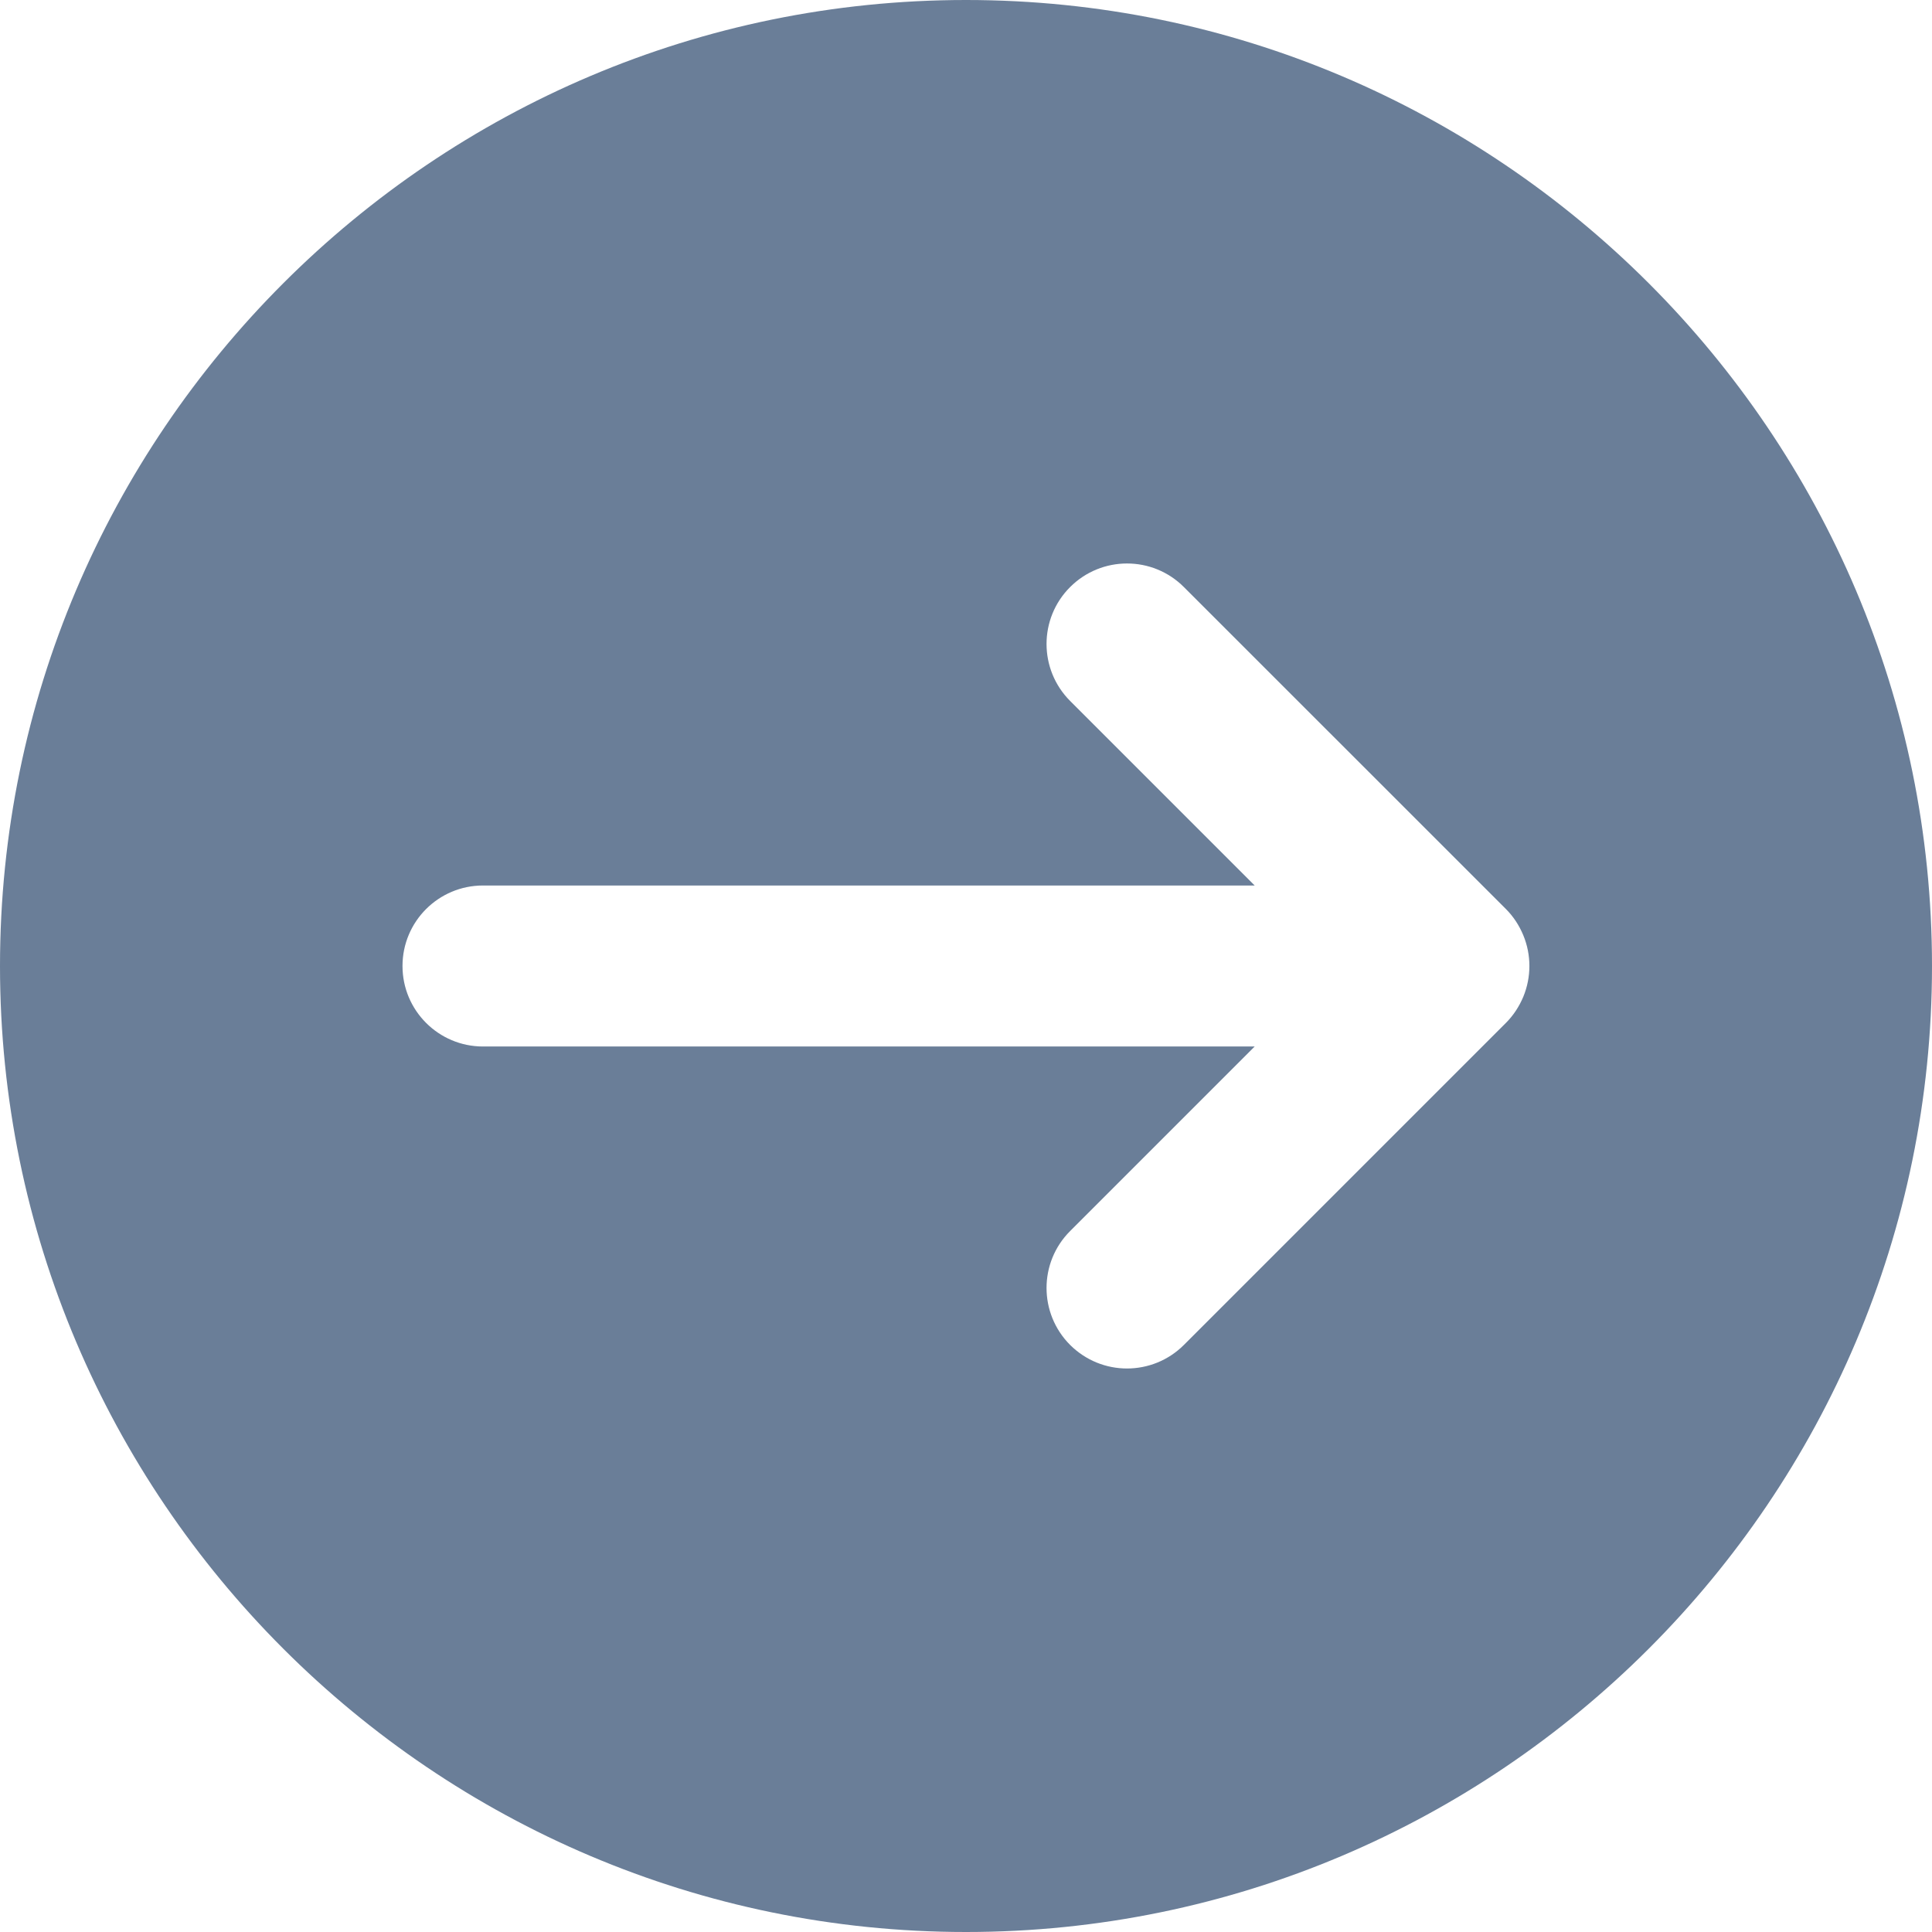
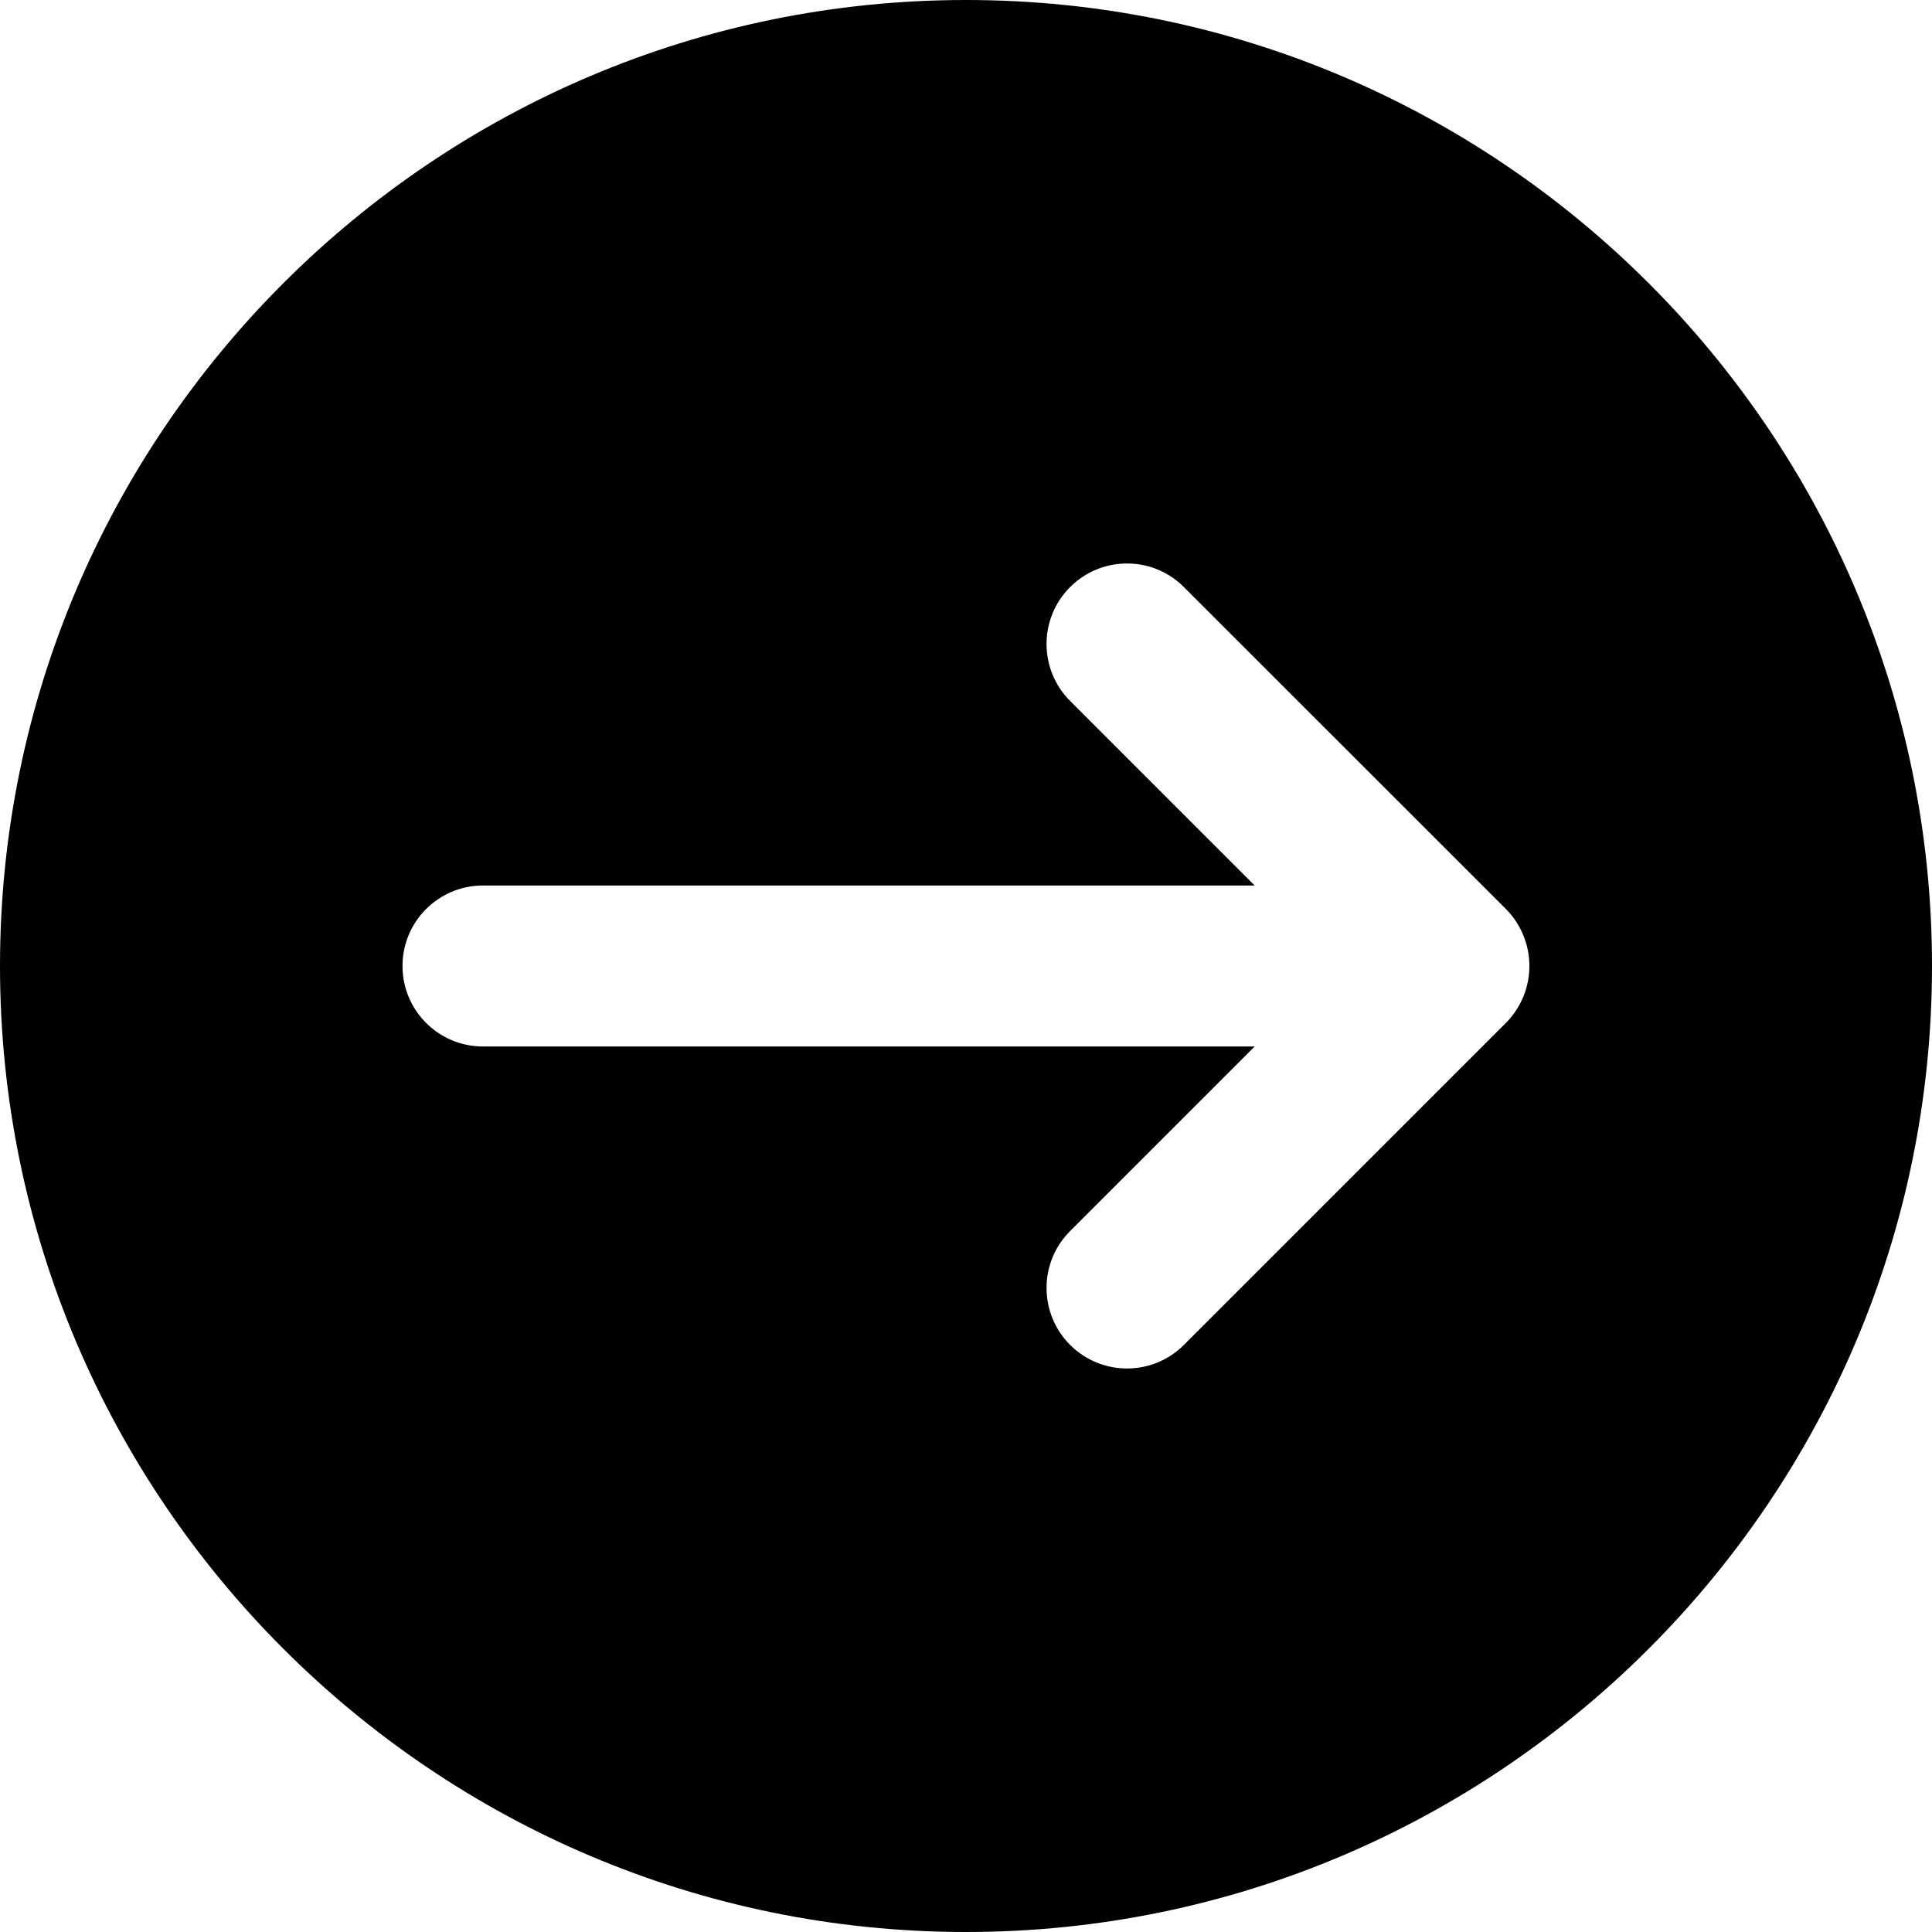
- <svg xmlns="http://www.w3.org/2000/svg" width="512" height="512" viewBox="0 0 512 512" fill="none">
-   <path d="M256 0C114.859 0 0 114.837 0 256C0 397.141 114.859 512 256 512C397.163 512 512 397.141 512 256C512 114.837 397.163 0 256 0ZM403.691 264.149C402.603 266.752 401.046 269.12 399.083 271.082L313.75 356.415C309.59 360.575 304.129 362.666 298.667 362.666C293.206 362.666 287.766 360.575 283.584 356.415C275.264 348.074 275.264 334.57 283.584 326.25L332.501 277.333H128C116.224 277.333 106.667 267.776 106.667 256C106.667 244.203 116.224 234.667 128 234.667H332.501L283.584 185.75C275.264 177.409 275.264 163.905 283.584 155.585C291.925 147.244 305.429 147.244 313.749 155.585L399.082 240.897C401.045 242.86 402.602 245.228 403.69 247.852C405.845 253.056 405.845 258.923 403.691 264.149Z" fill="#6A7E98" />
+ <svg xmlns="http://www.w3.org/2000/svg" version="1.1" id="Layer_1" x="0px" y="0px" viewBox="0 0 512 512" style="enable-background:new 0 0 512 512;" xml:space="preserve">
+   <g>
+     <g>
+       <path d="M256,0C114.859,0,0,114.837,0,256c0,141.141,114.859,256,256,256c141.163,0,256-114.859,256-256    C512,114.837,397.163,0,256,0z M403.691,264.149c-1.088,2.603-2.645,4.971-4.608,6.933l-85.333,85.333    c-4.16,4.16-9.621,6.251-15.083,6.251c-5.461,0-10.901-2.091-15.083-6.251c-8.32-8.341-8.32-21.845,0-30.165l48.917-48.917H128    c-11.776,0-21.333-9.557-21.333-21.333c0-11.797,9.557-21.333,21.333-21.333h204.501l-48.917-48.917    c-8.32-8.341-8.32-21.845,0-30.165c8.341-8.341,21.845-8.341,30.165,0l85.333,85.312c1.963,1.963,3.52,4.331,4.608,6.955    C405.845,253.056,405.845,258.923,403.691,264.149z" />
+     </g>
+   </g>
</svg>
